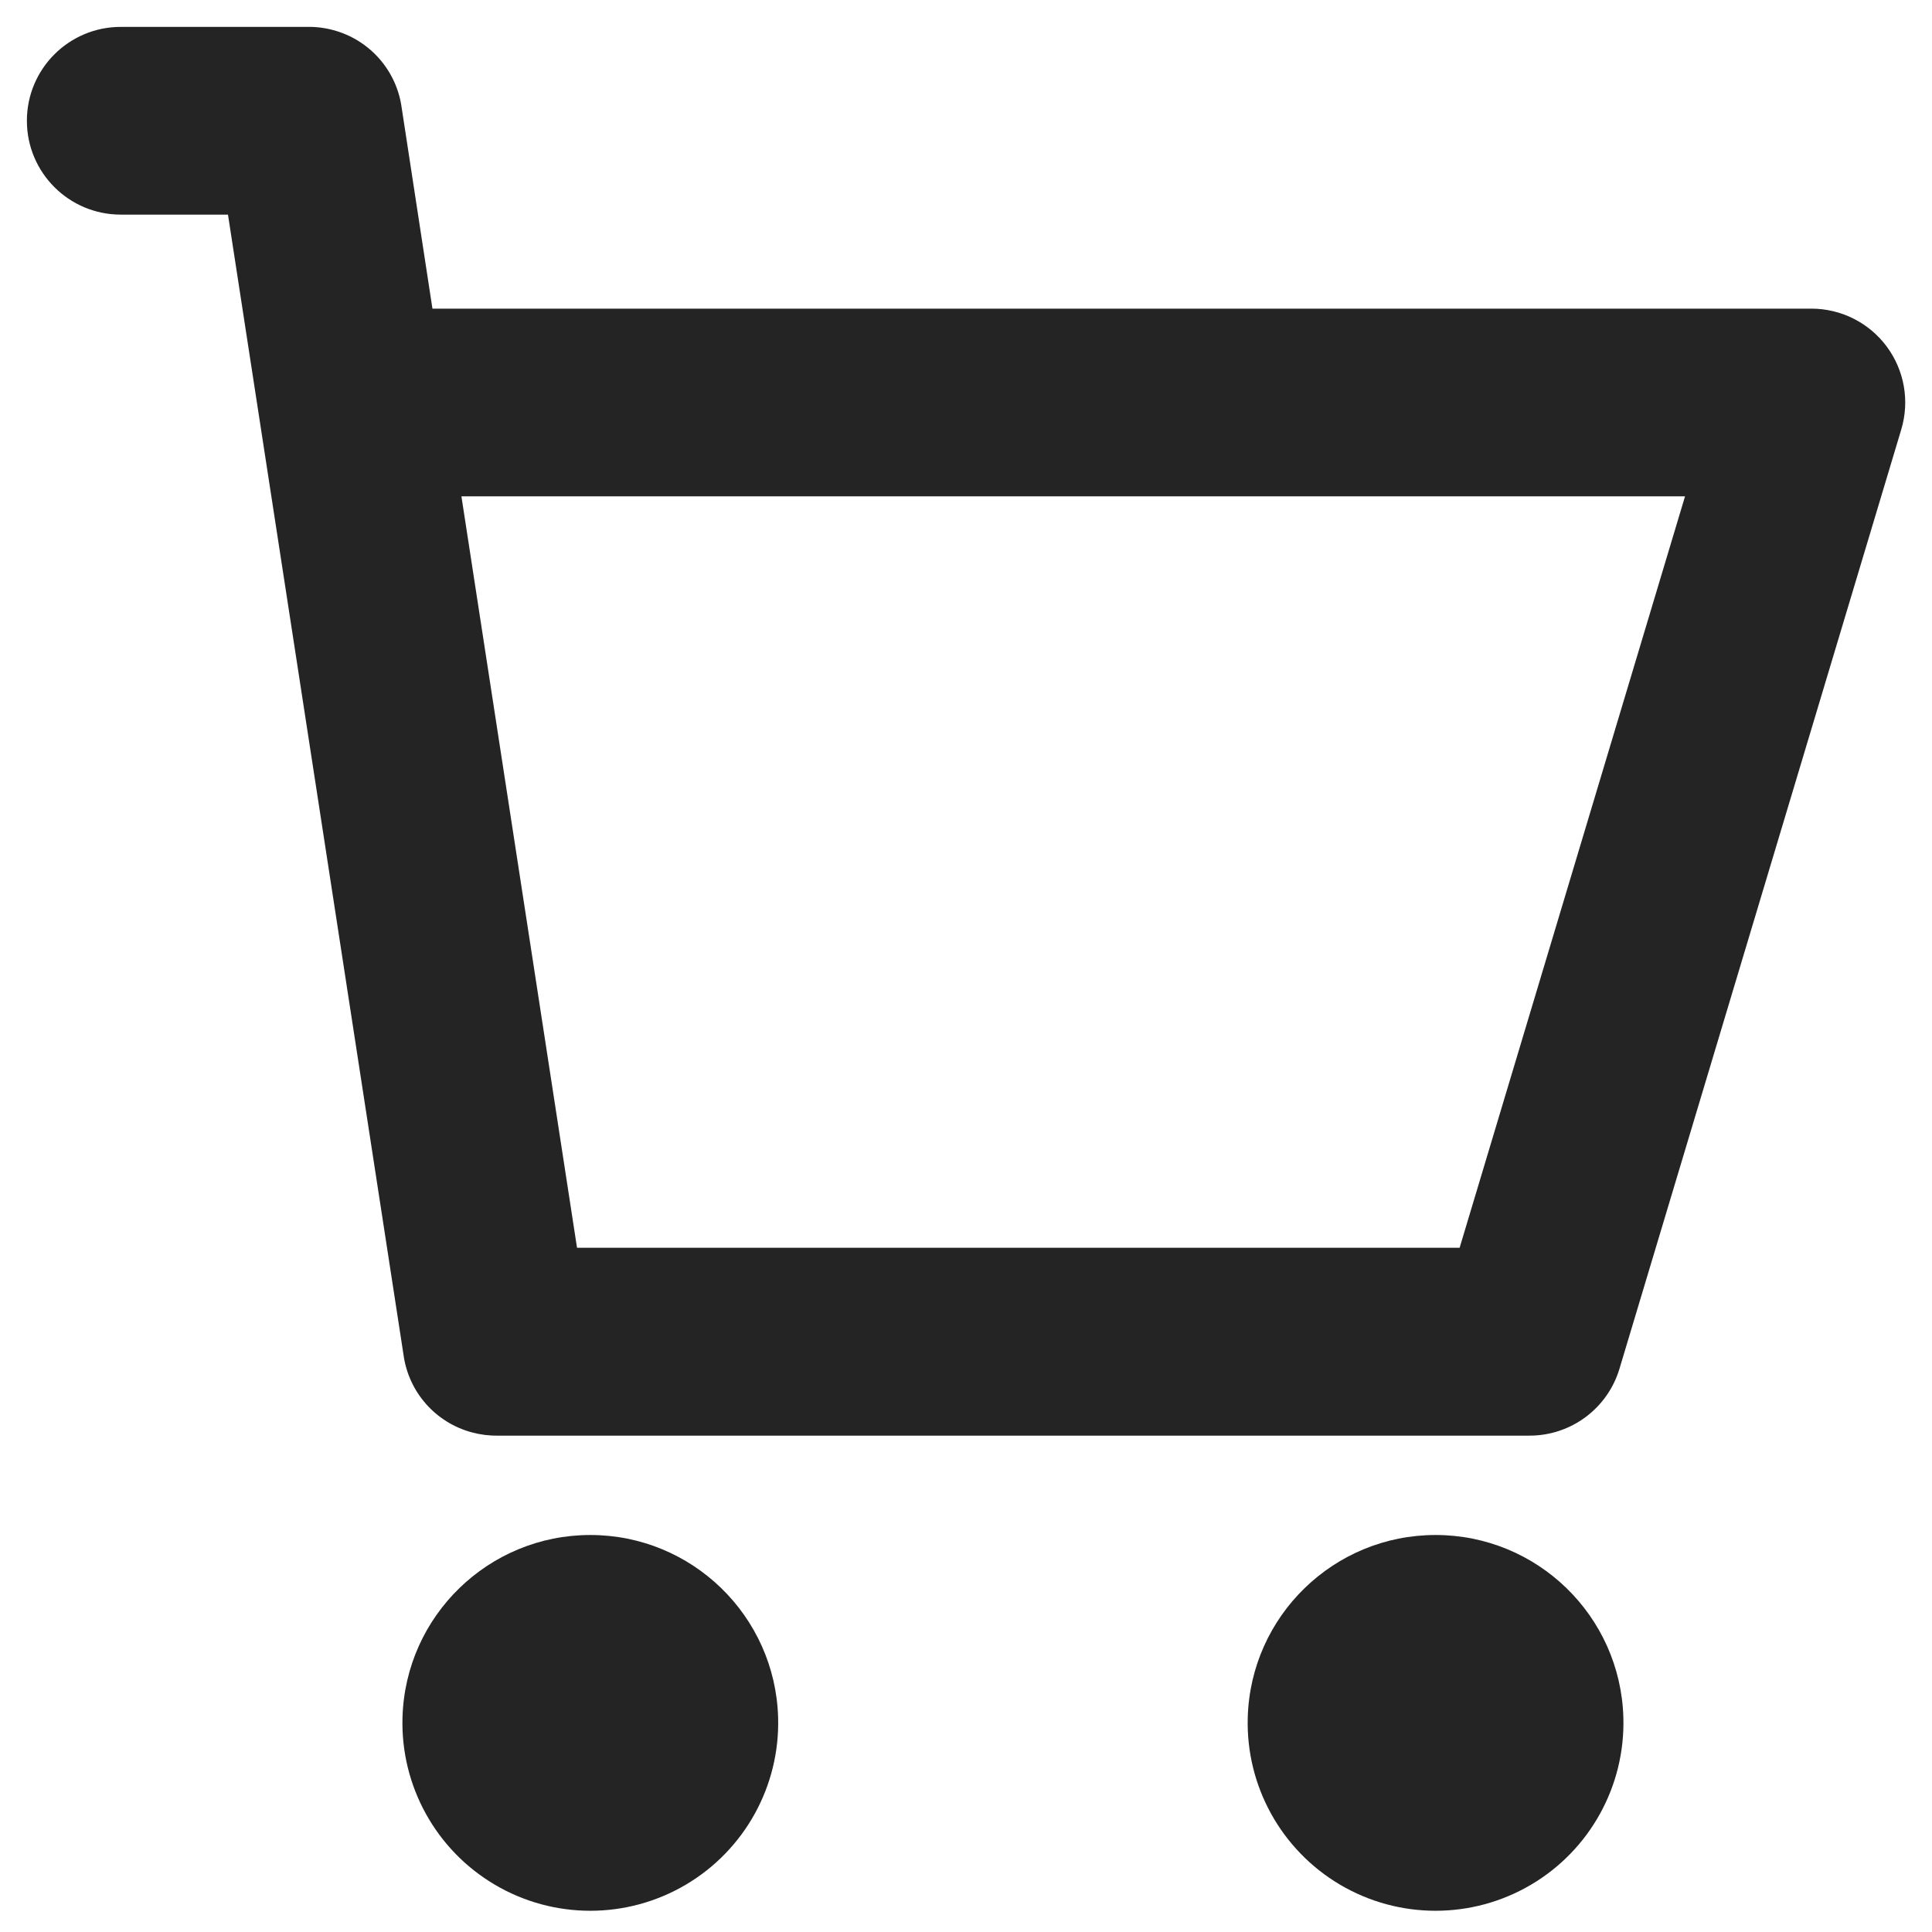
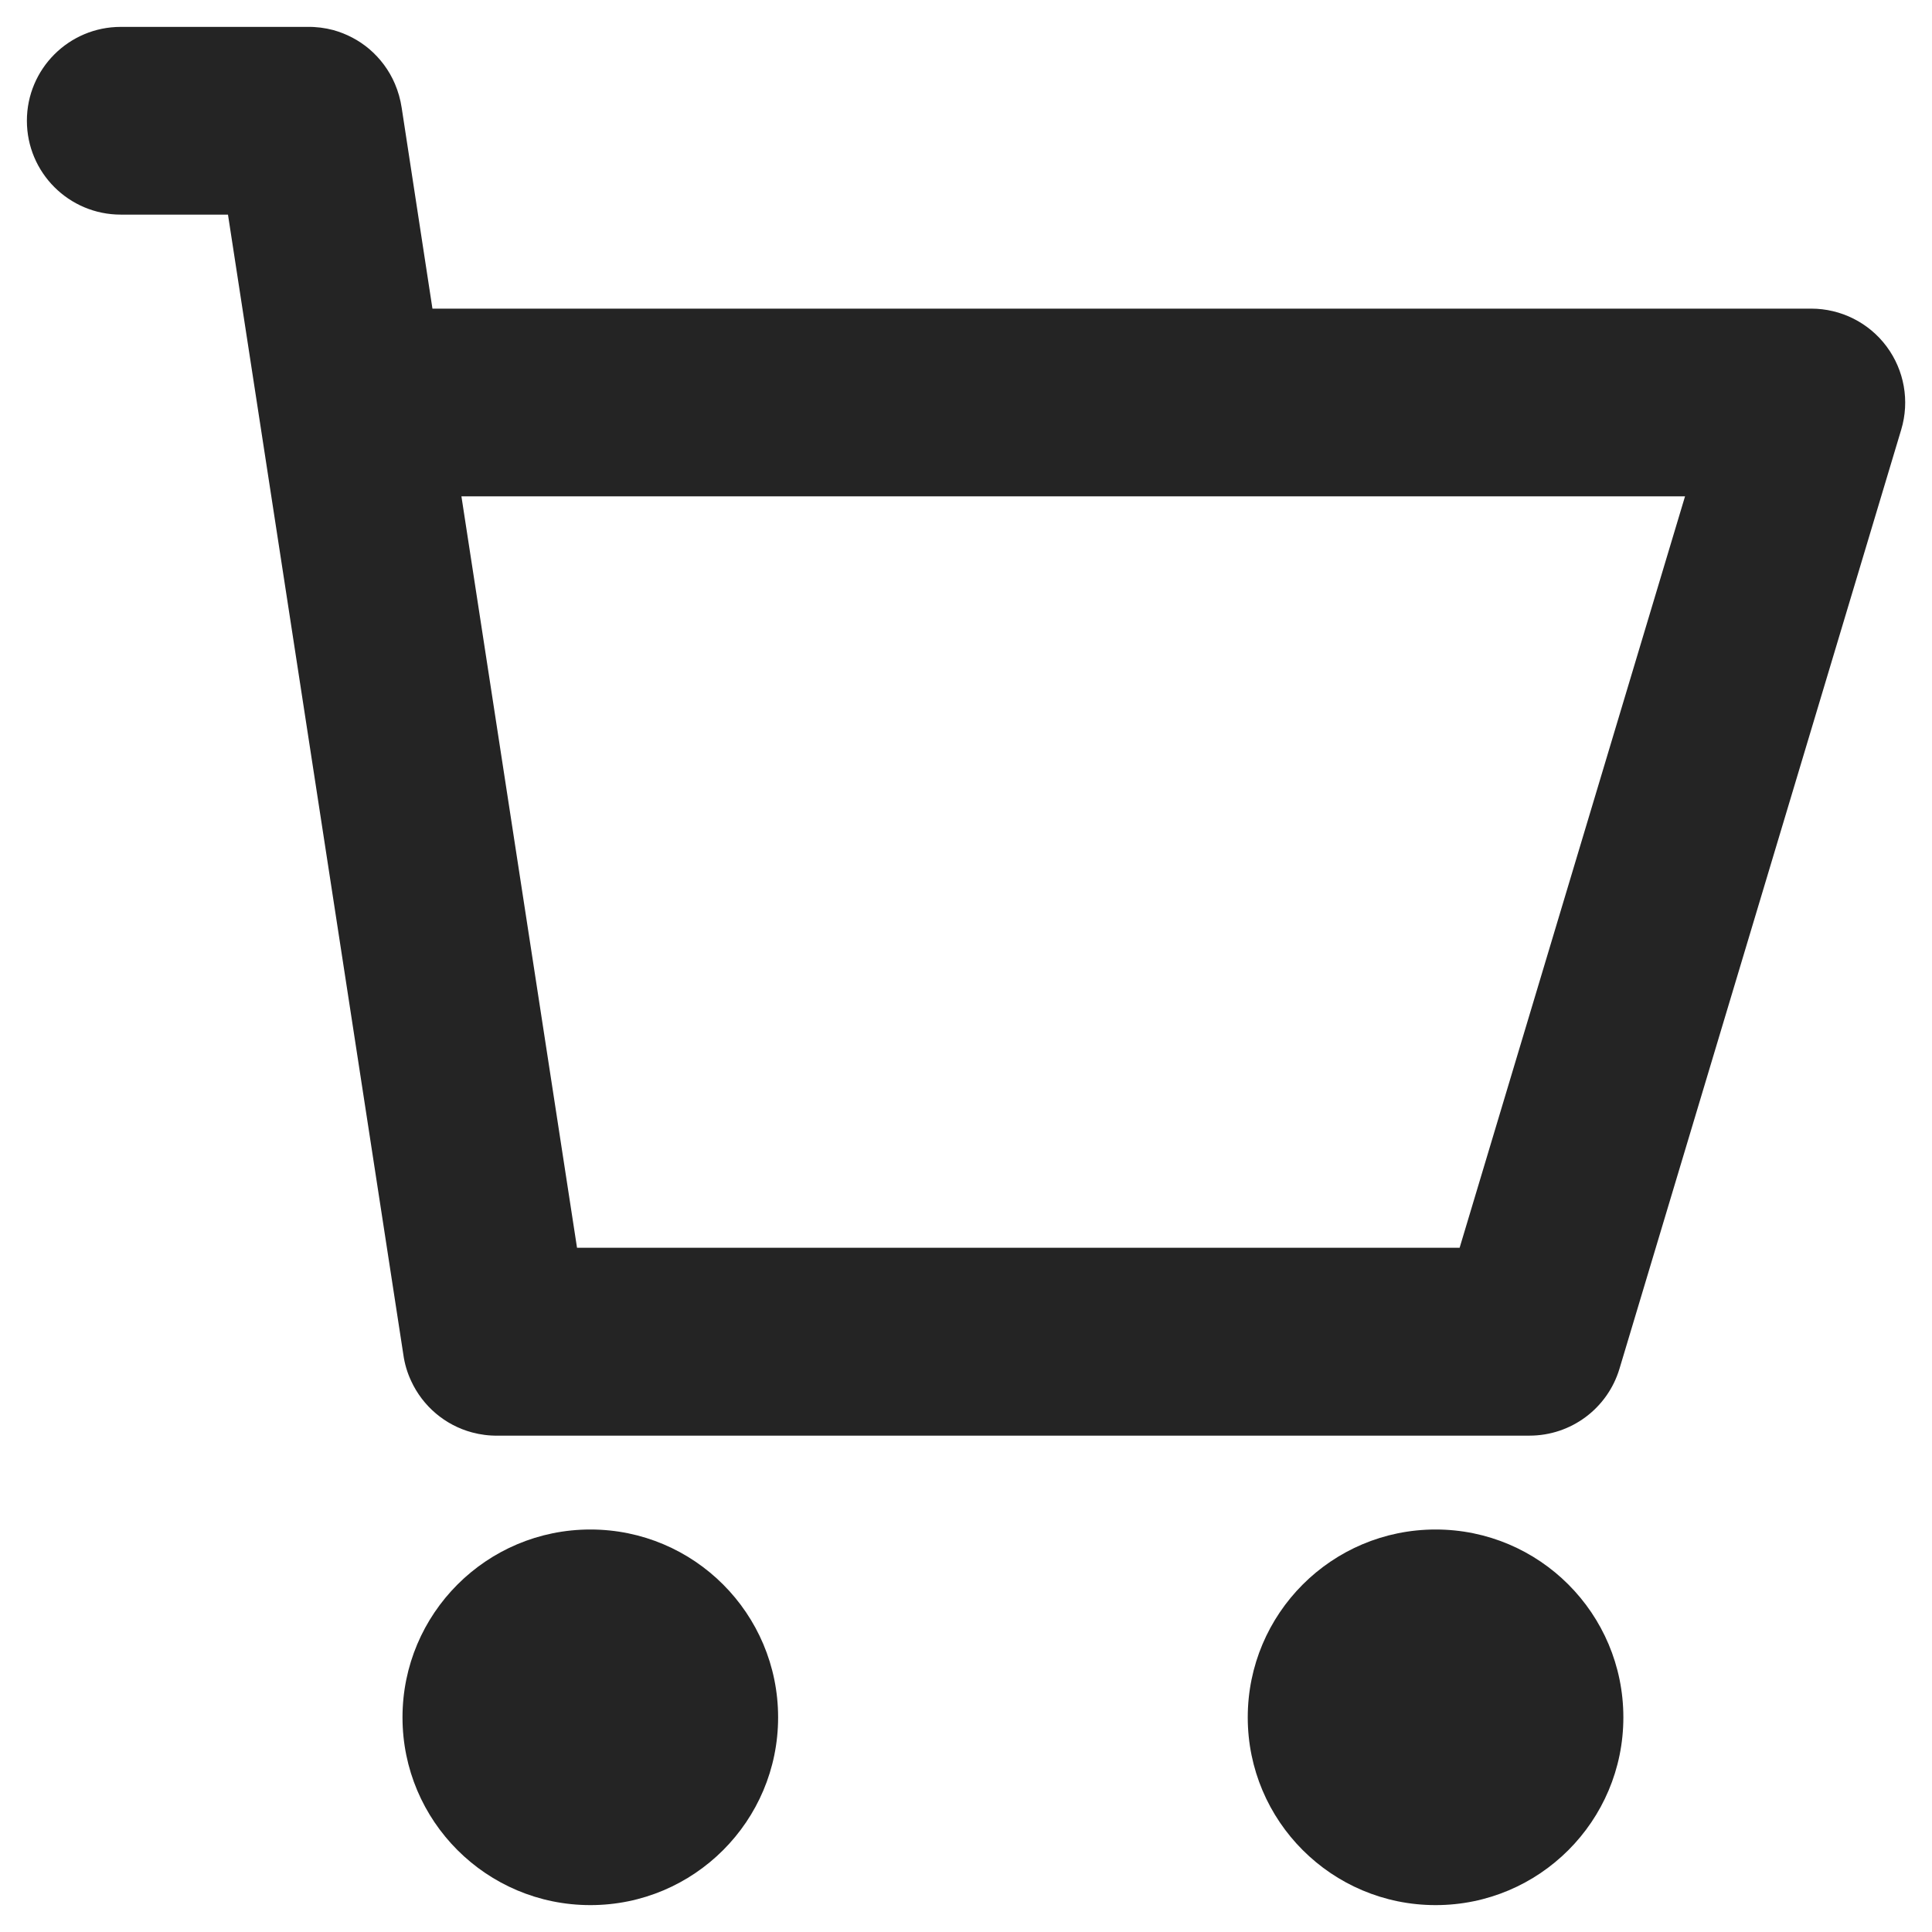
- <svg xmlns="http://www.w3.org/2000/svg" width="12" height="12" fill="none">
-   <path d="M1.416 1.333l1.09 7.08a.58.58 0 00.426.484.58.58 0 00.16.02H9.5a.583.583 0 00.559-.416l1.75-5.833a.583.583 0 00-.559-.751H2.686L2.495.67A.58.58 0 002.07.187a.58.58 0 00-.163-.02H.75a.583.583 0 100 1.166h.666zM3.584 7.75l-.718-4.667h7.6l-1.4 4.667H3.584zm1.249 2.917a1.167 1.167 0 11-2.333 0 1.167 1.167 0 012.333 0zm5.25 0a1.167 1.167 0 11-2.333 0 1.167 1.167 0 012.333 0z" fill="#242424" />
+ <svg xmlns="http://www.w3.org/2000/svg" width="12" height="12" viewBox="0 0 12 12" fill="none">
+   <path d="M1.416 1.333L2.505 8.412C2.513 8.471 2.53 8.527 2.554 8.578C2.626 8.734 2.764 8.852 2.932 8.897C2.984 8.911 3.038 8.918 3.093 8.917H9.5C9.758 8.917 9.985 8.748 10.059 8.501L11.809 2.668C11.862 2.491 11.828 2.3 11.718 2.152C11.608 2.004 11.434 1.917 11.25 1.917H2.686L2.495 0.67C2.487 0.617 2.473 0.568 2.453 0.521C2.417 0.436 2.361 0.362 2.293 0.304C2.229 0.25 2.153 0.21 2.071 0.187C2.018 0.173 1.964 0.166 1.908 0.167H0.75C0.428 0.167 0.167 0.428 0.167 0.75C0.167 1.072 0.428 1.333 0.75 1.333H1.416ZM3.584 7.75L2.866 3.083H10.466L9.066 7.75H3.584Z" fill="#242424" />
+   <path d="M4.833 10.667C4.833 11.311 4.311 11.833 3.667 11.833C3.022 11.833 2.5 11.311 2.5 10.667C2.5 10.022 3.022 9.5 3.667 9.5C4.311 9.5 4.833 10.022 4.833 10.667Z" fill="#242424" />
+   <path d="M10.083 10.667C10.083 11.311 9.561 11.833 8.917 11.833C8.272 11.833 7.75 11.311 7.75 10.667C7.75 10.022 8.272 9.5 8.917 9.5C9.561 9.5 10.083 10.022 10.083 10.667Z" fill="#242424" />
</svg>
